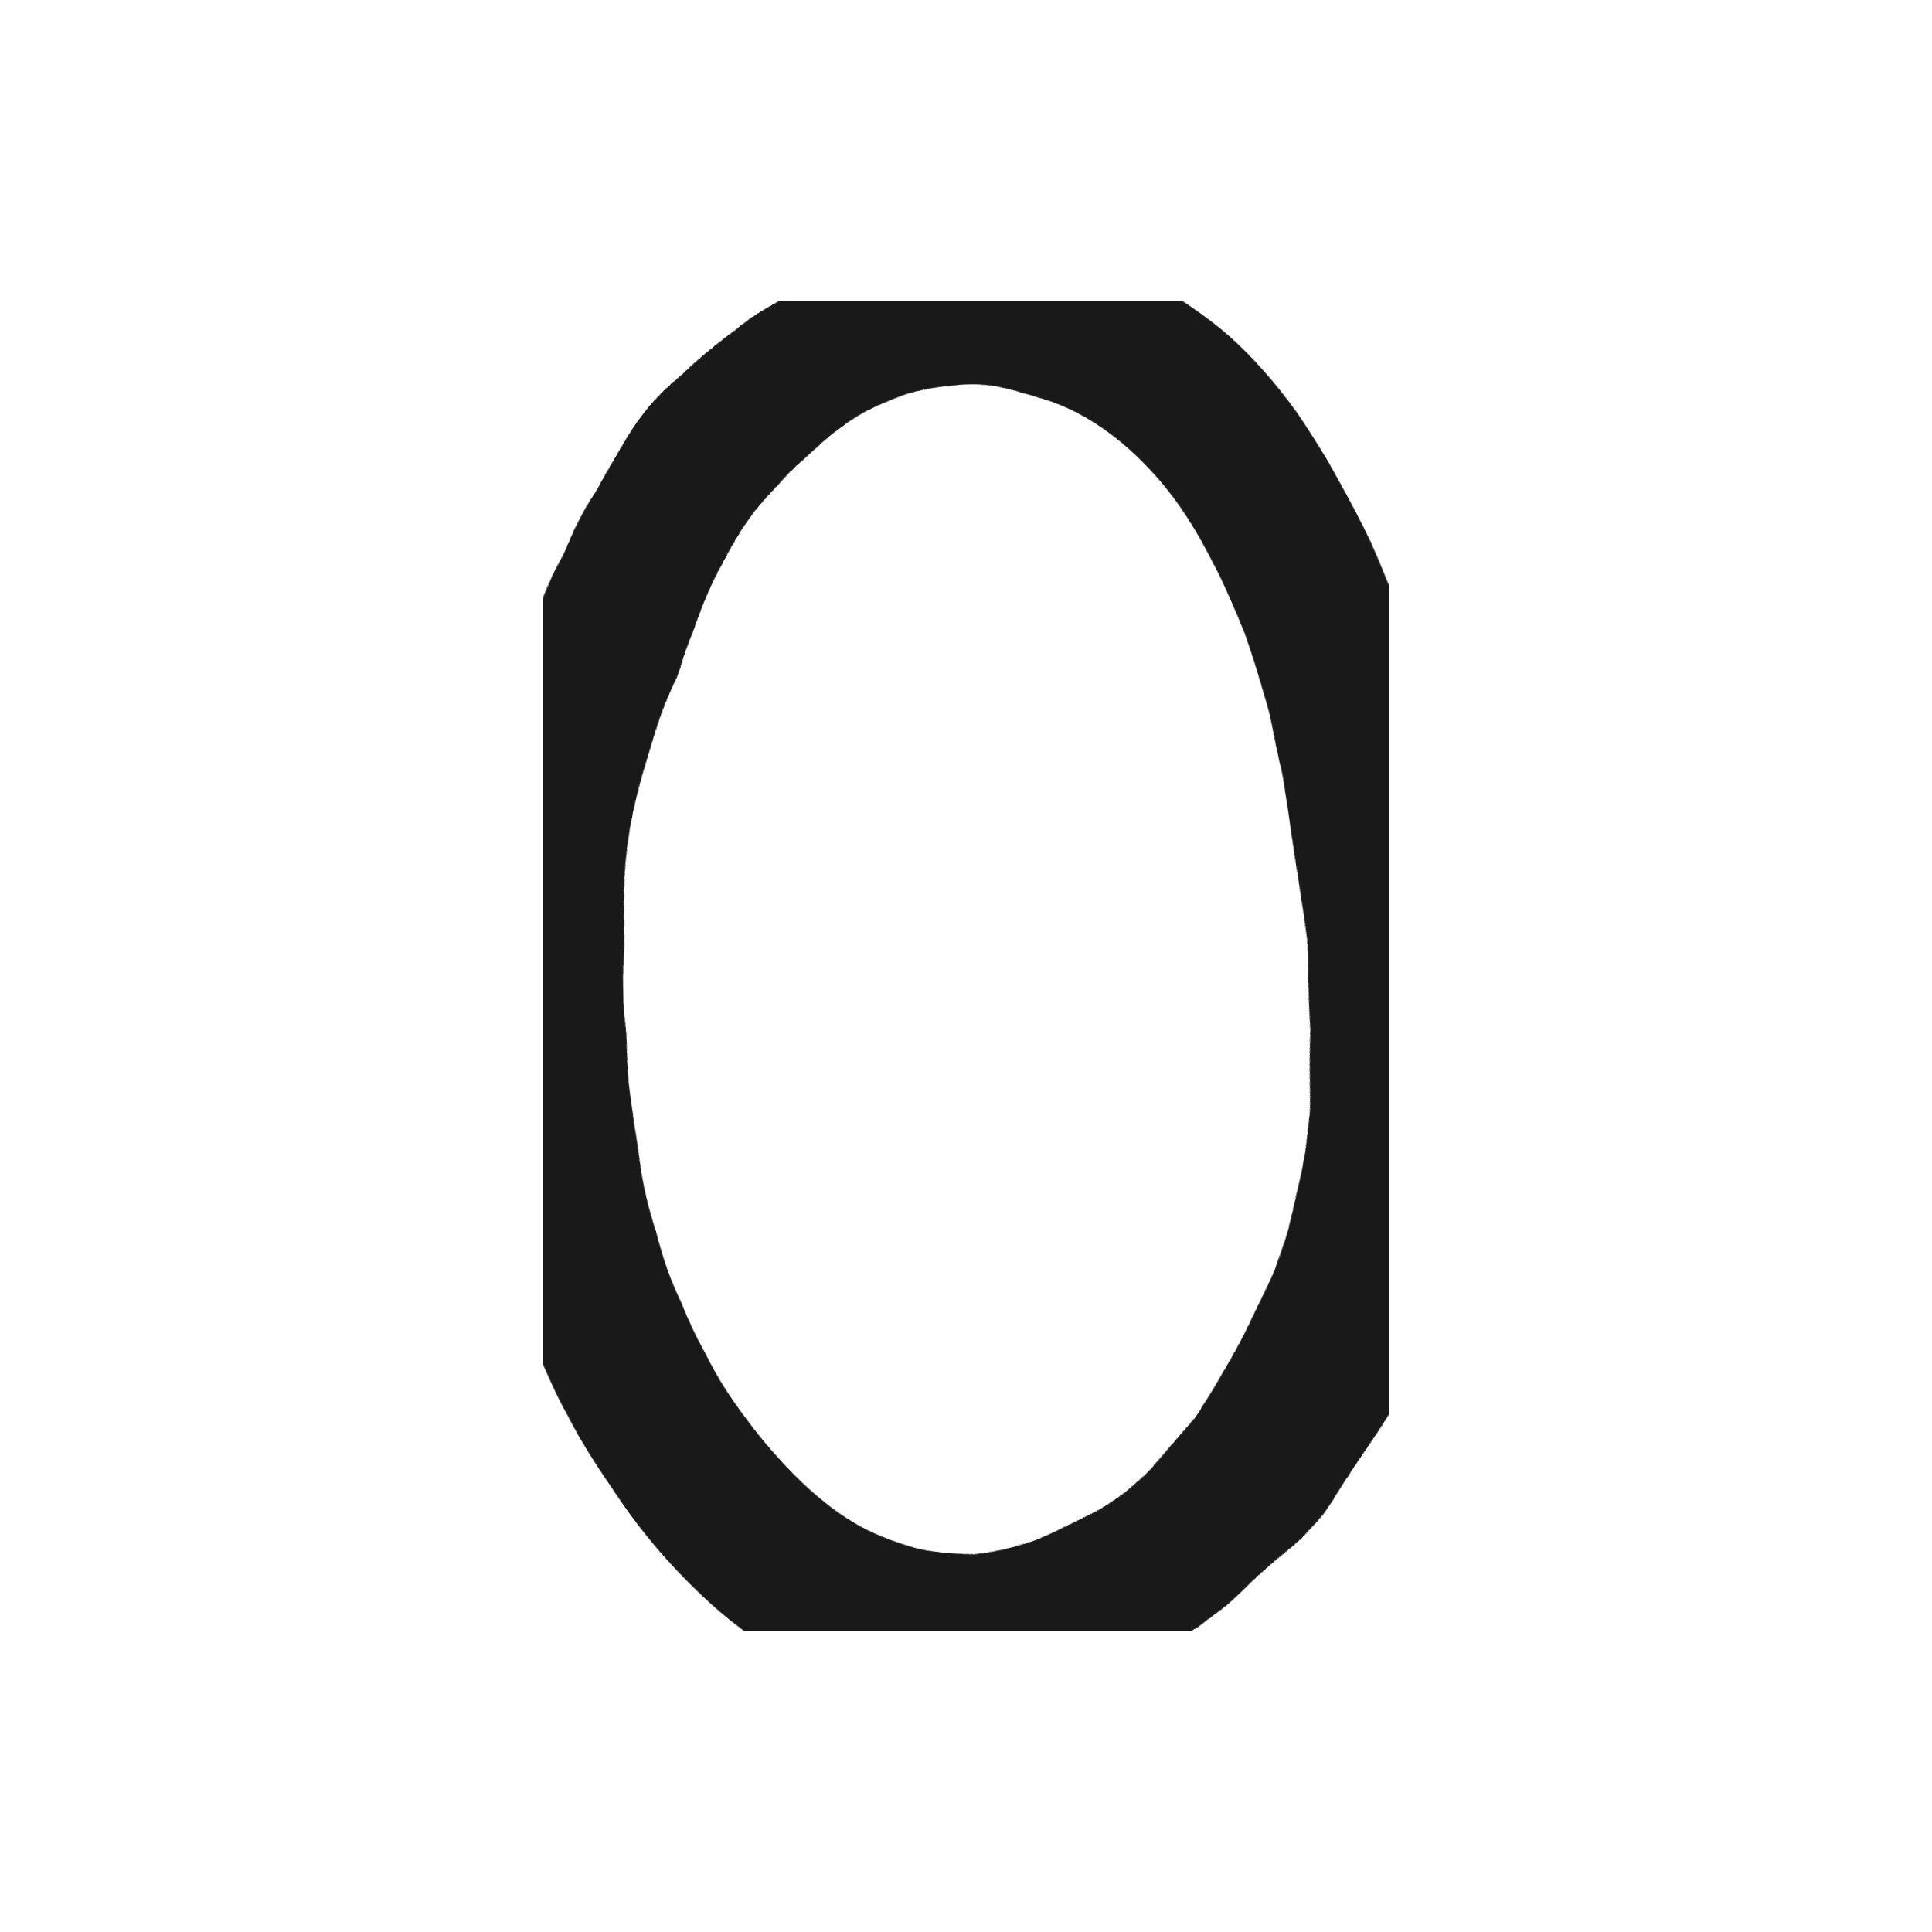
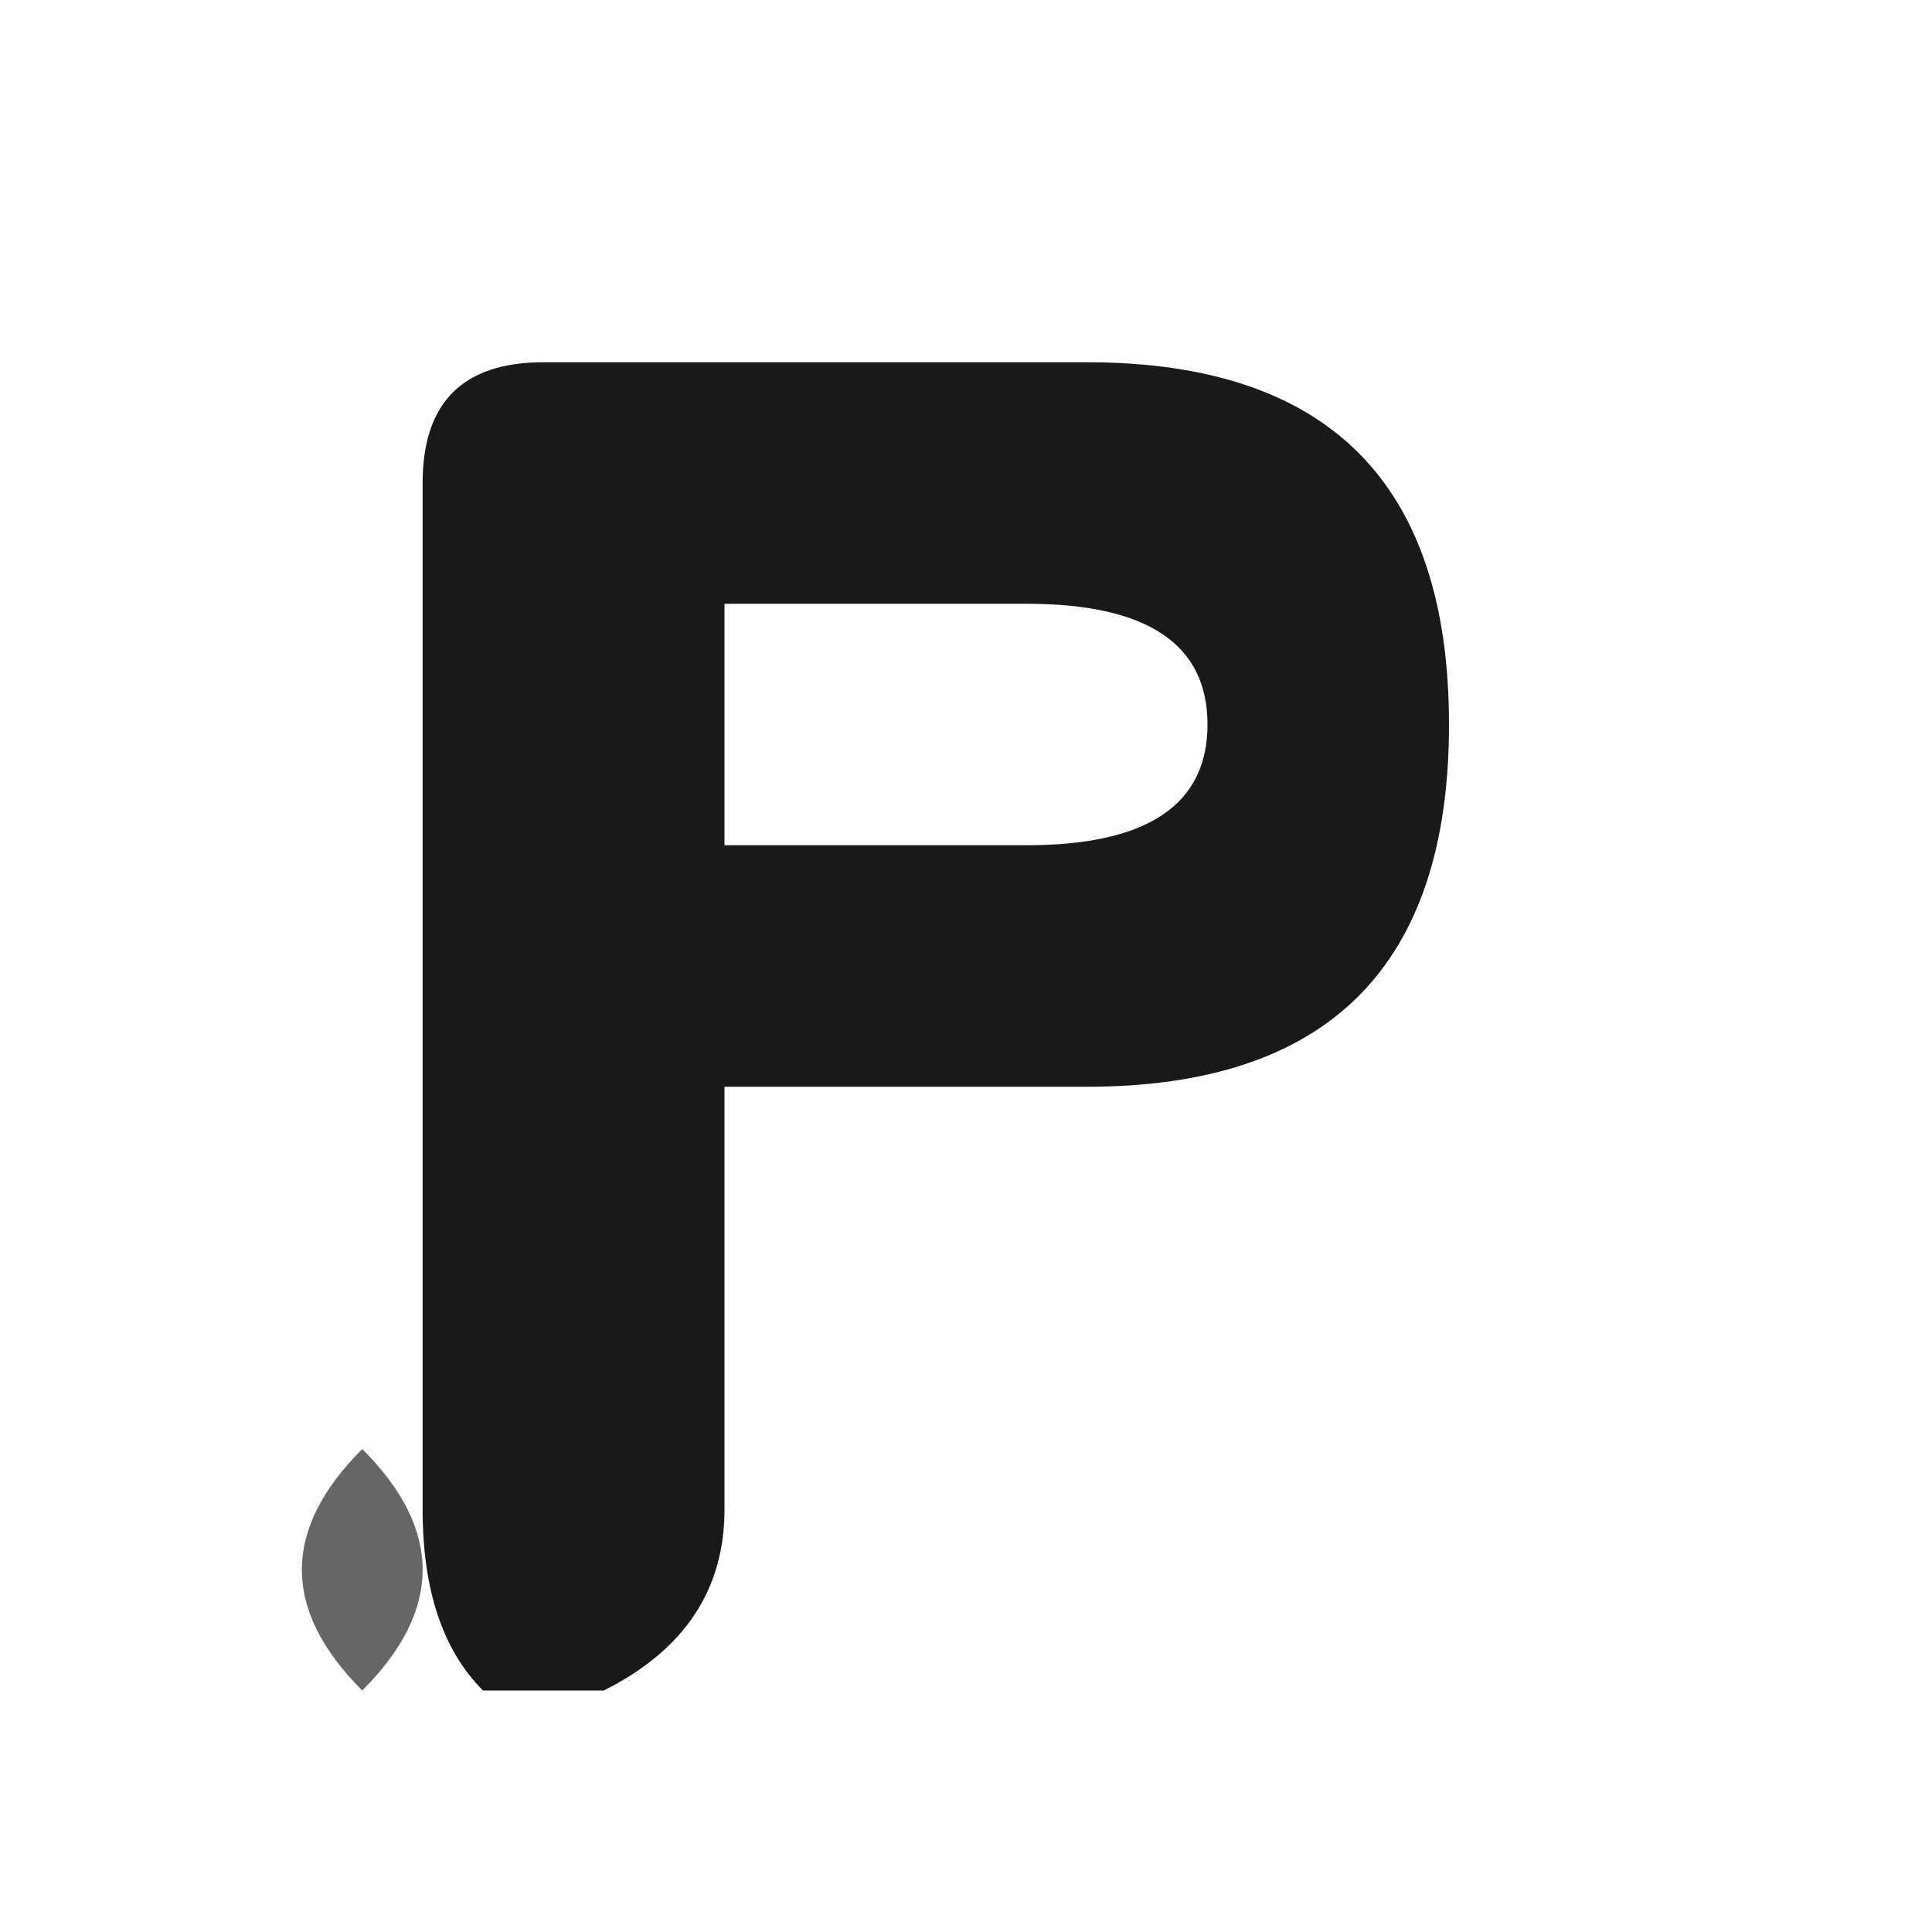
<svg xmlns="http://www.w3.org/2000/svg" viewBox="0 0 32 32" width="32" height="32">
-   <defs>
-     <filter id="roughPaper" x="0%" y="0%" width="100%" height="100%">
-       <feTurbulence baseFrequency="0.04" numOctaves="5" result="noise" />
-       <feDisplacementMap in="SourceGraphic" in2="noise" scale="1" />
-     </filter>
-   </defs>
-   <ellipse cx="16" cy="16" rx="7" ry="11" fill="none" stroke="#000000" stroke-width="2.5" filter="url(#roughPaper)" opacity="0.9" />
-   <line x1="16" y1="7" x2="16" y2="25" stroke="#000000" stroke-width="1.5" filter="url(#roughPaper)" opacity="0.8" />
-   <line x1="13" y1="12" x2="19" y2="12" stroke="#000000" stroke-width="1.2" filter="url(#roughPaper)" opacity="0.7" />
-   <line x1="13" y1="16" x2="19" y2="16" stroke="#000000" stroke-width="1.2" filter="url(#roughPaper)" opacity="0.7" />
-   <line x1="13" y1="20" x2="19" y2="20" stroke="#000000" stroke-width="1.2" filter="url(#roughPaper)" opacity="0.7" />
+   <path d="M8 28 Q7 27 7 25 L7 8 Q7 6 9 6 L18 6 Q24 6 24 12 Q24 18 18 18 L12 18 L12 25 Q12 27 10 28 Z M12 10 L12 14 L17 14 Q20 14 20 12 Q20 10 17 10 Z" fill="#000000" opacity="0.9" />
+   <path d="M6 28 Q4 26 6 24 Q8 26 6 28" fill="#000000" opacity="0.6" />
</svg>
